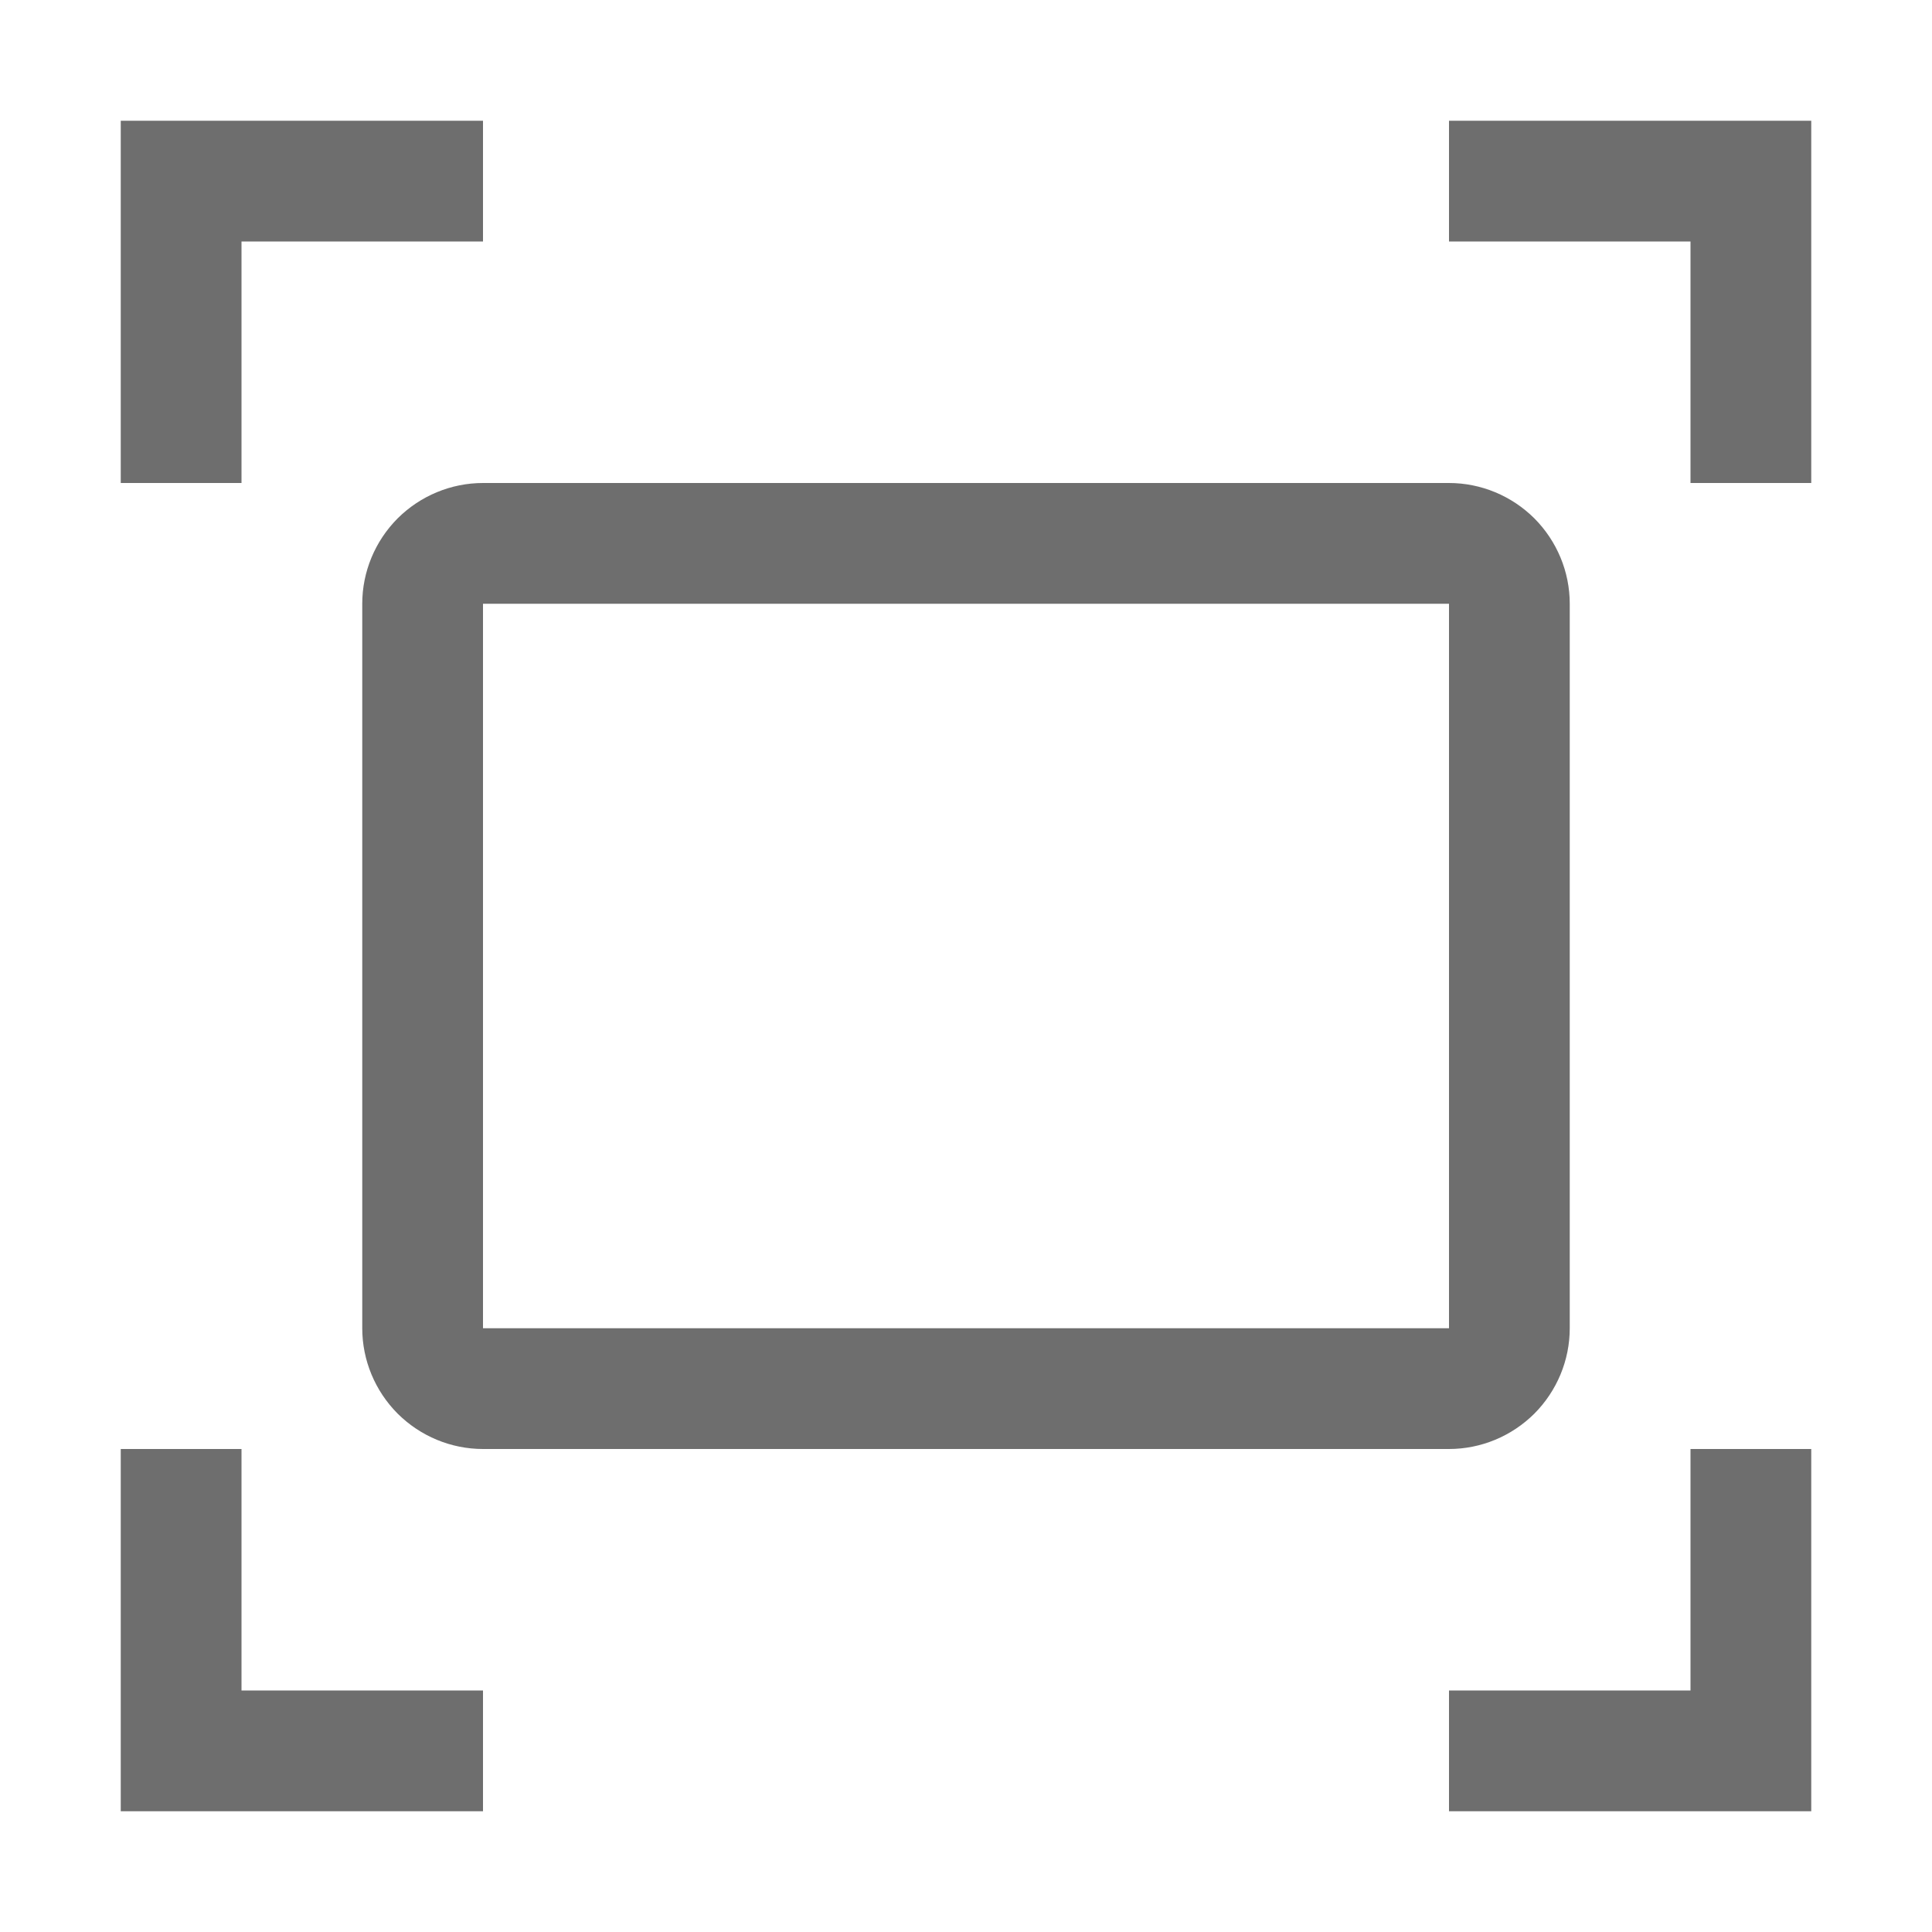
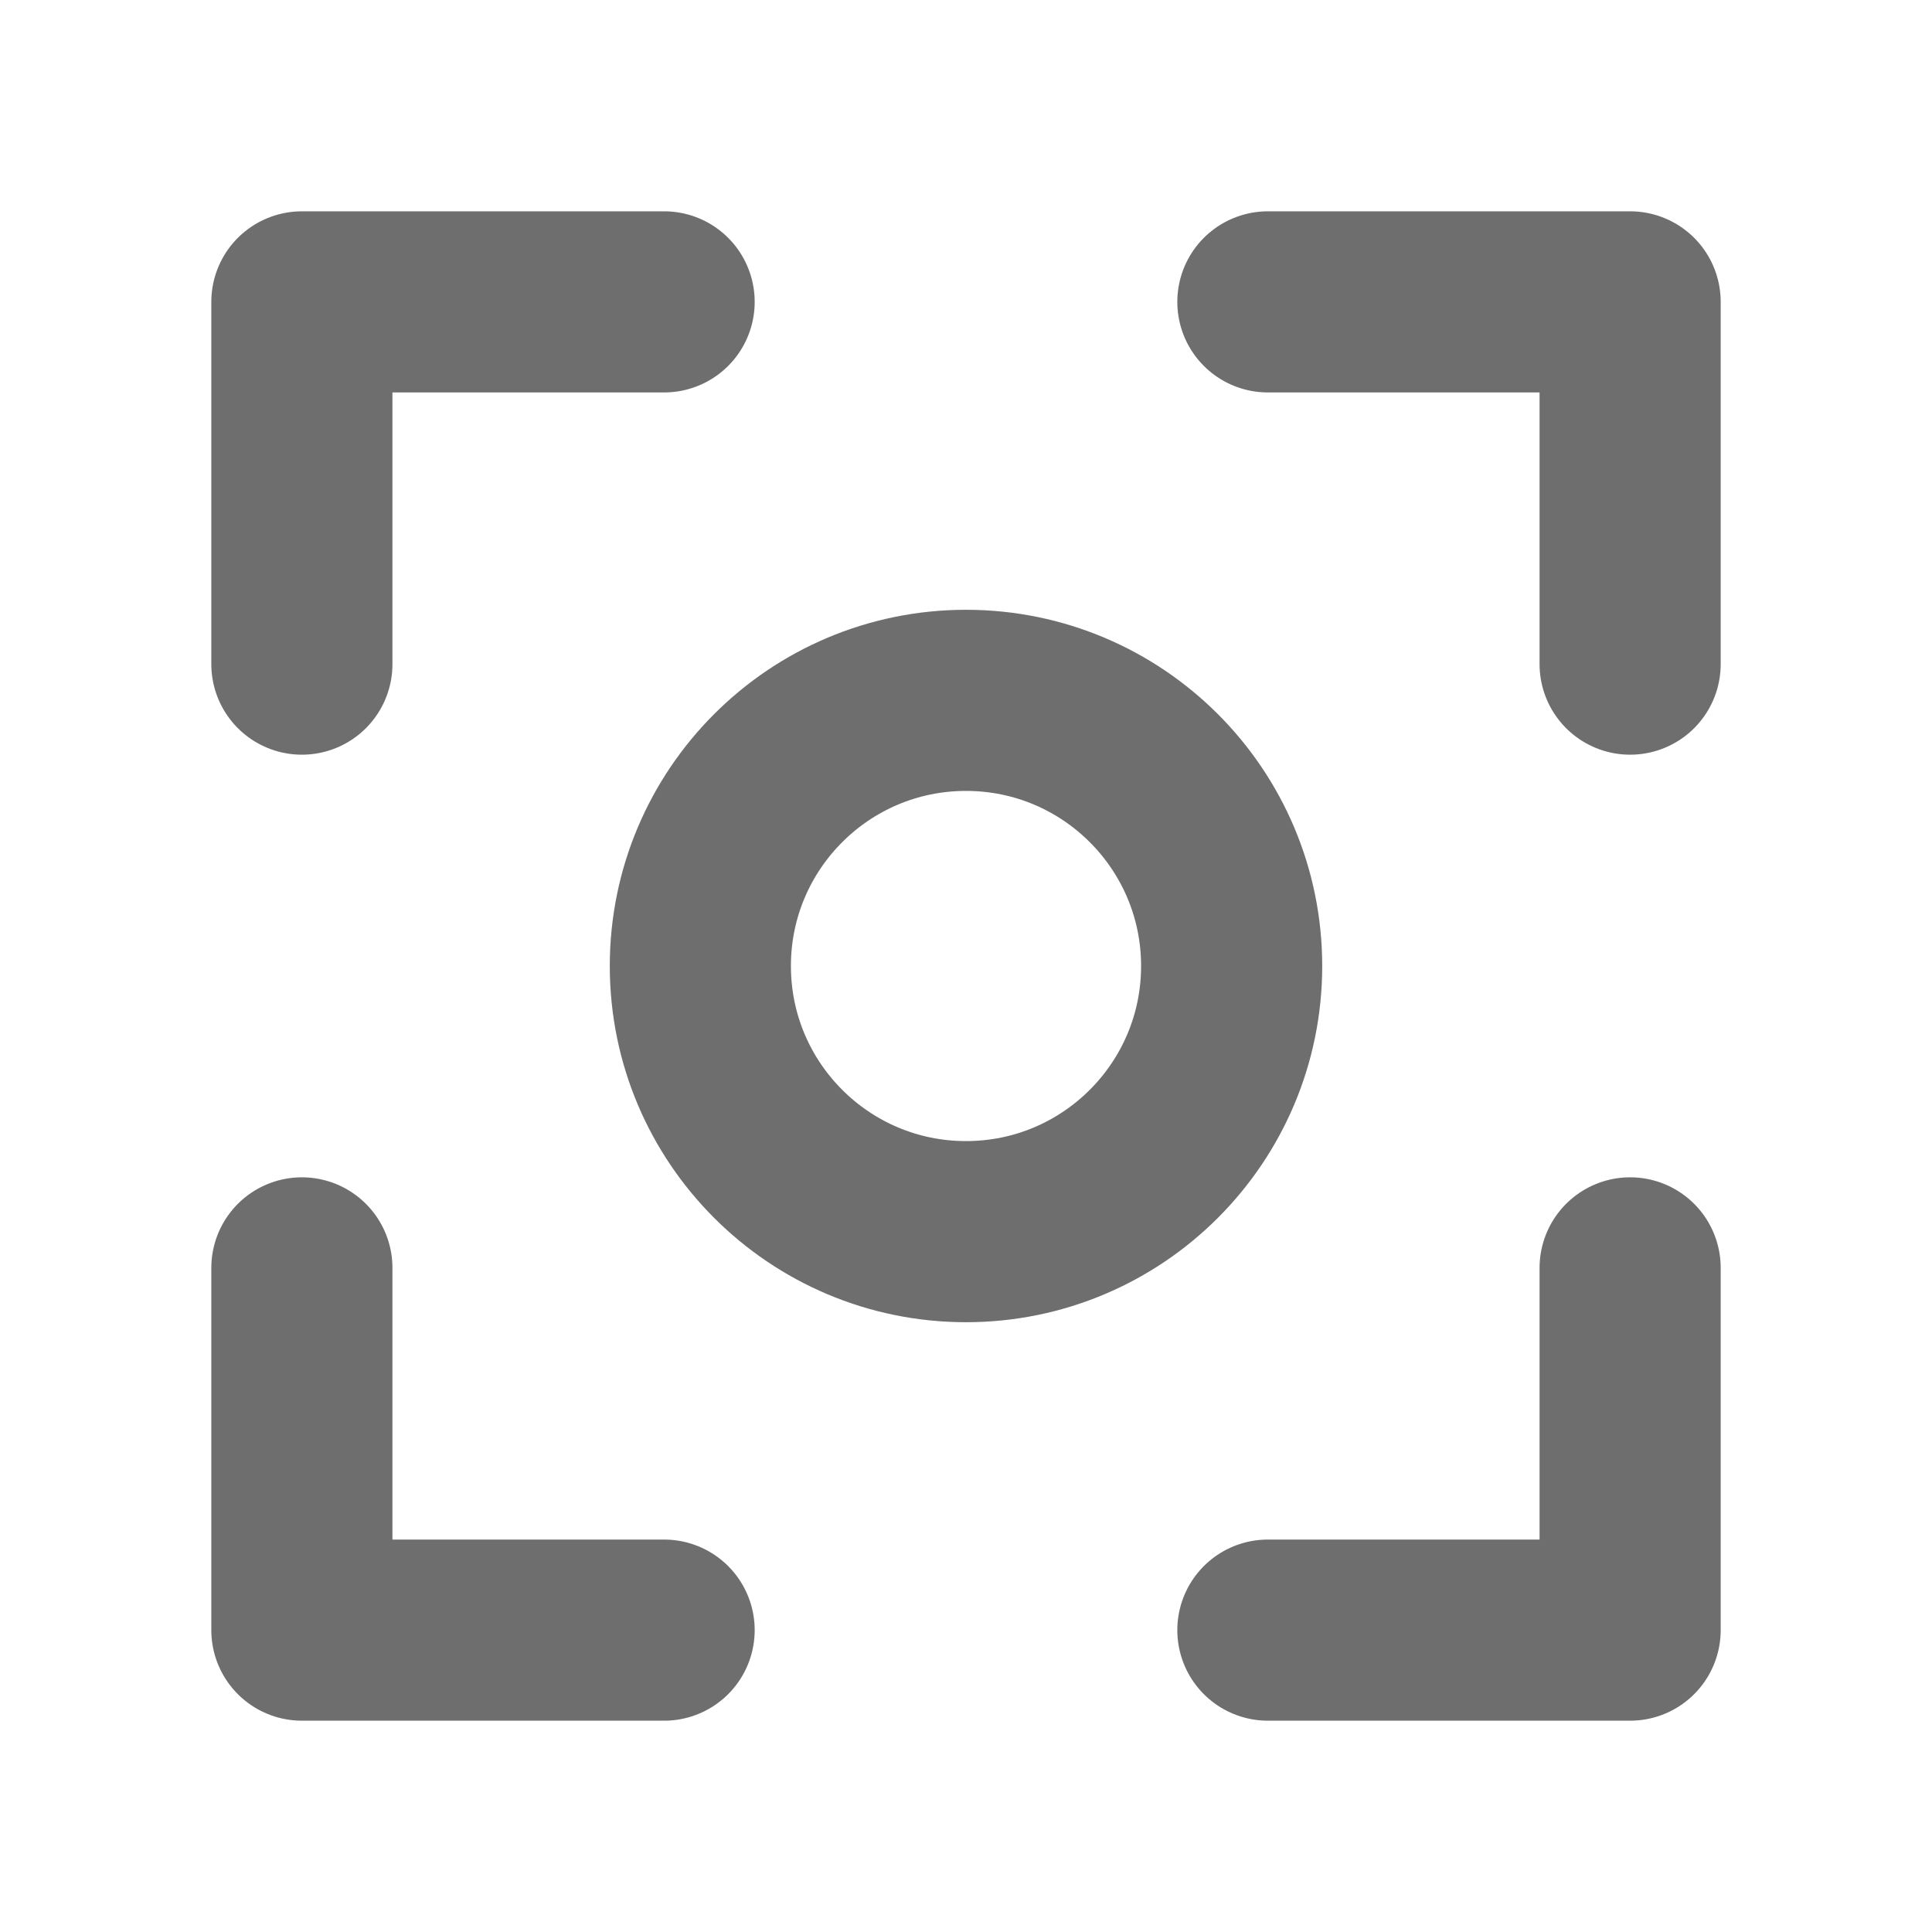
<svg xmlns="http://www.w3.org/2000/svg" width="16" height="16" viewBox="0 0 16 16" fill="none">
-   <path d="M4 1H1V4H2V2H4V1Z" fill="#6E6E6E" />
-   <path d="M12 1H15V4H14V2H12V1Z" fill="#6E6E6E" />
-   <path d="M4 15H1V12H2V14H4V15Z" fill="#6E6E6E" />
-   <path d="M12 15H15V12H14V14H12V15Z" fill="#6E6E6E" />
-   <path d="M12 12H4C3.735 12 3.481 11.894 3.293 11.707C3.106 11.519 3 11.265 3 11V5C3 4.735 3.106 4.481 3.293 4.293C3.481 4.106 3.735 4 4 4H12C12.265 4 12.519 4.106 12.707 4.293C12.894 4.481 13 4.735 13 5V11C13 11.265 12.894 11.519 12.707 11.707C12.519 11.894 12.265 12 12 12V12ZM4 5V11H12V5H4Z" fill="#6E6E6E" />
+   <path d="M2.5 5.5V2.5h3M13.5 5.5V2.5h-3M2.5 10.5v3h3M13.5 10.5v3h-3" stroke="#6E6E6E" stroke-width="1.5" stroke-linecap="round" stroke-linejoin="round" fill="none" />
+   <circle cx="8" cy="8" r="2.2" stroke="#6E6E6E" stroke-width="1.5" stroke-linecap="round" stroke-linejoin="round" fill="none" />
</svg>
